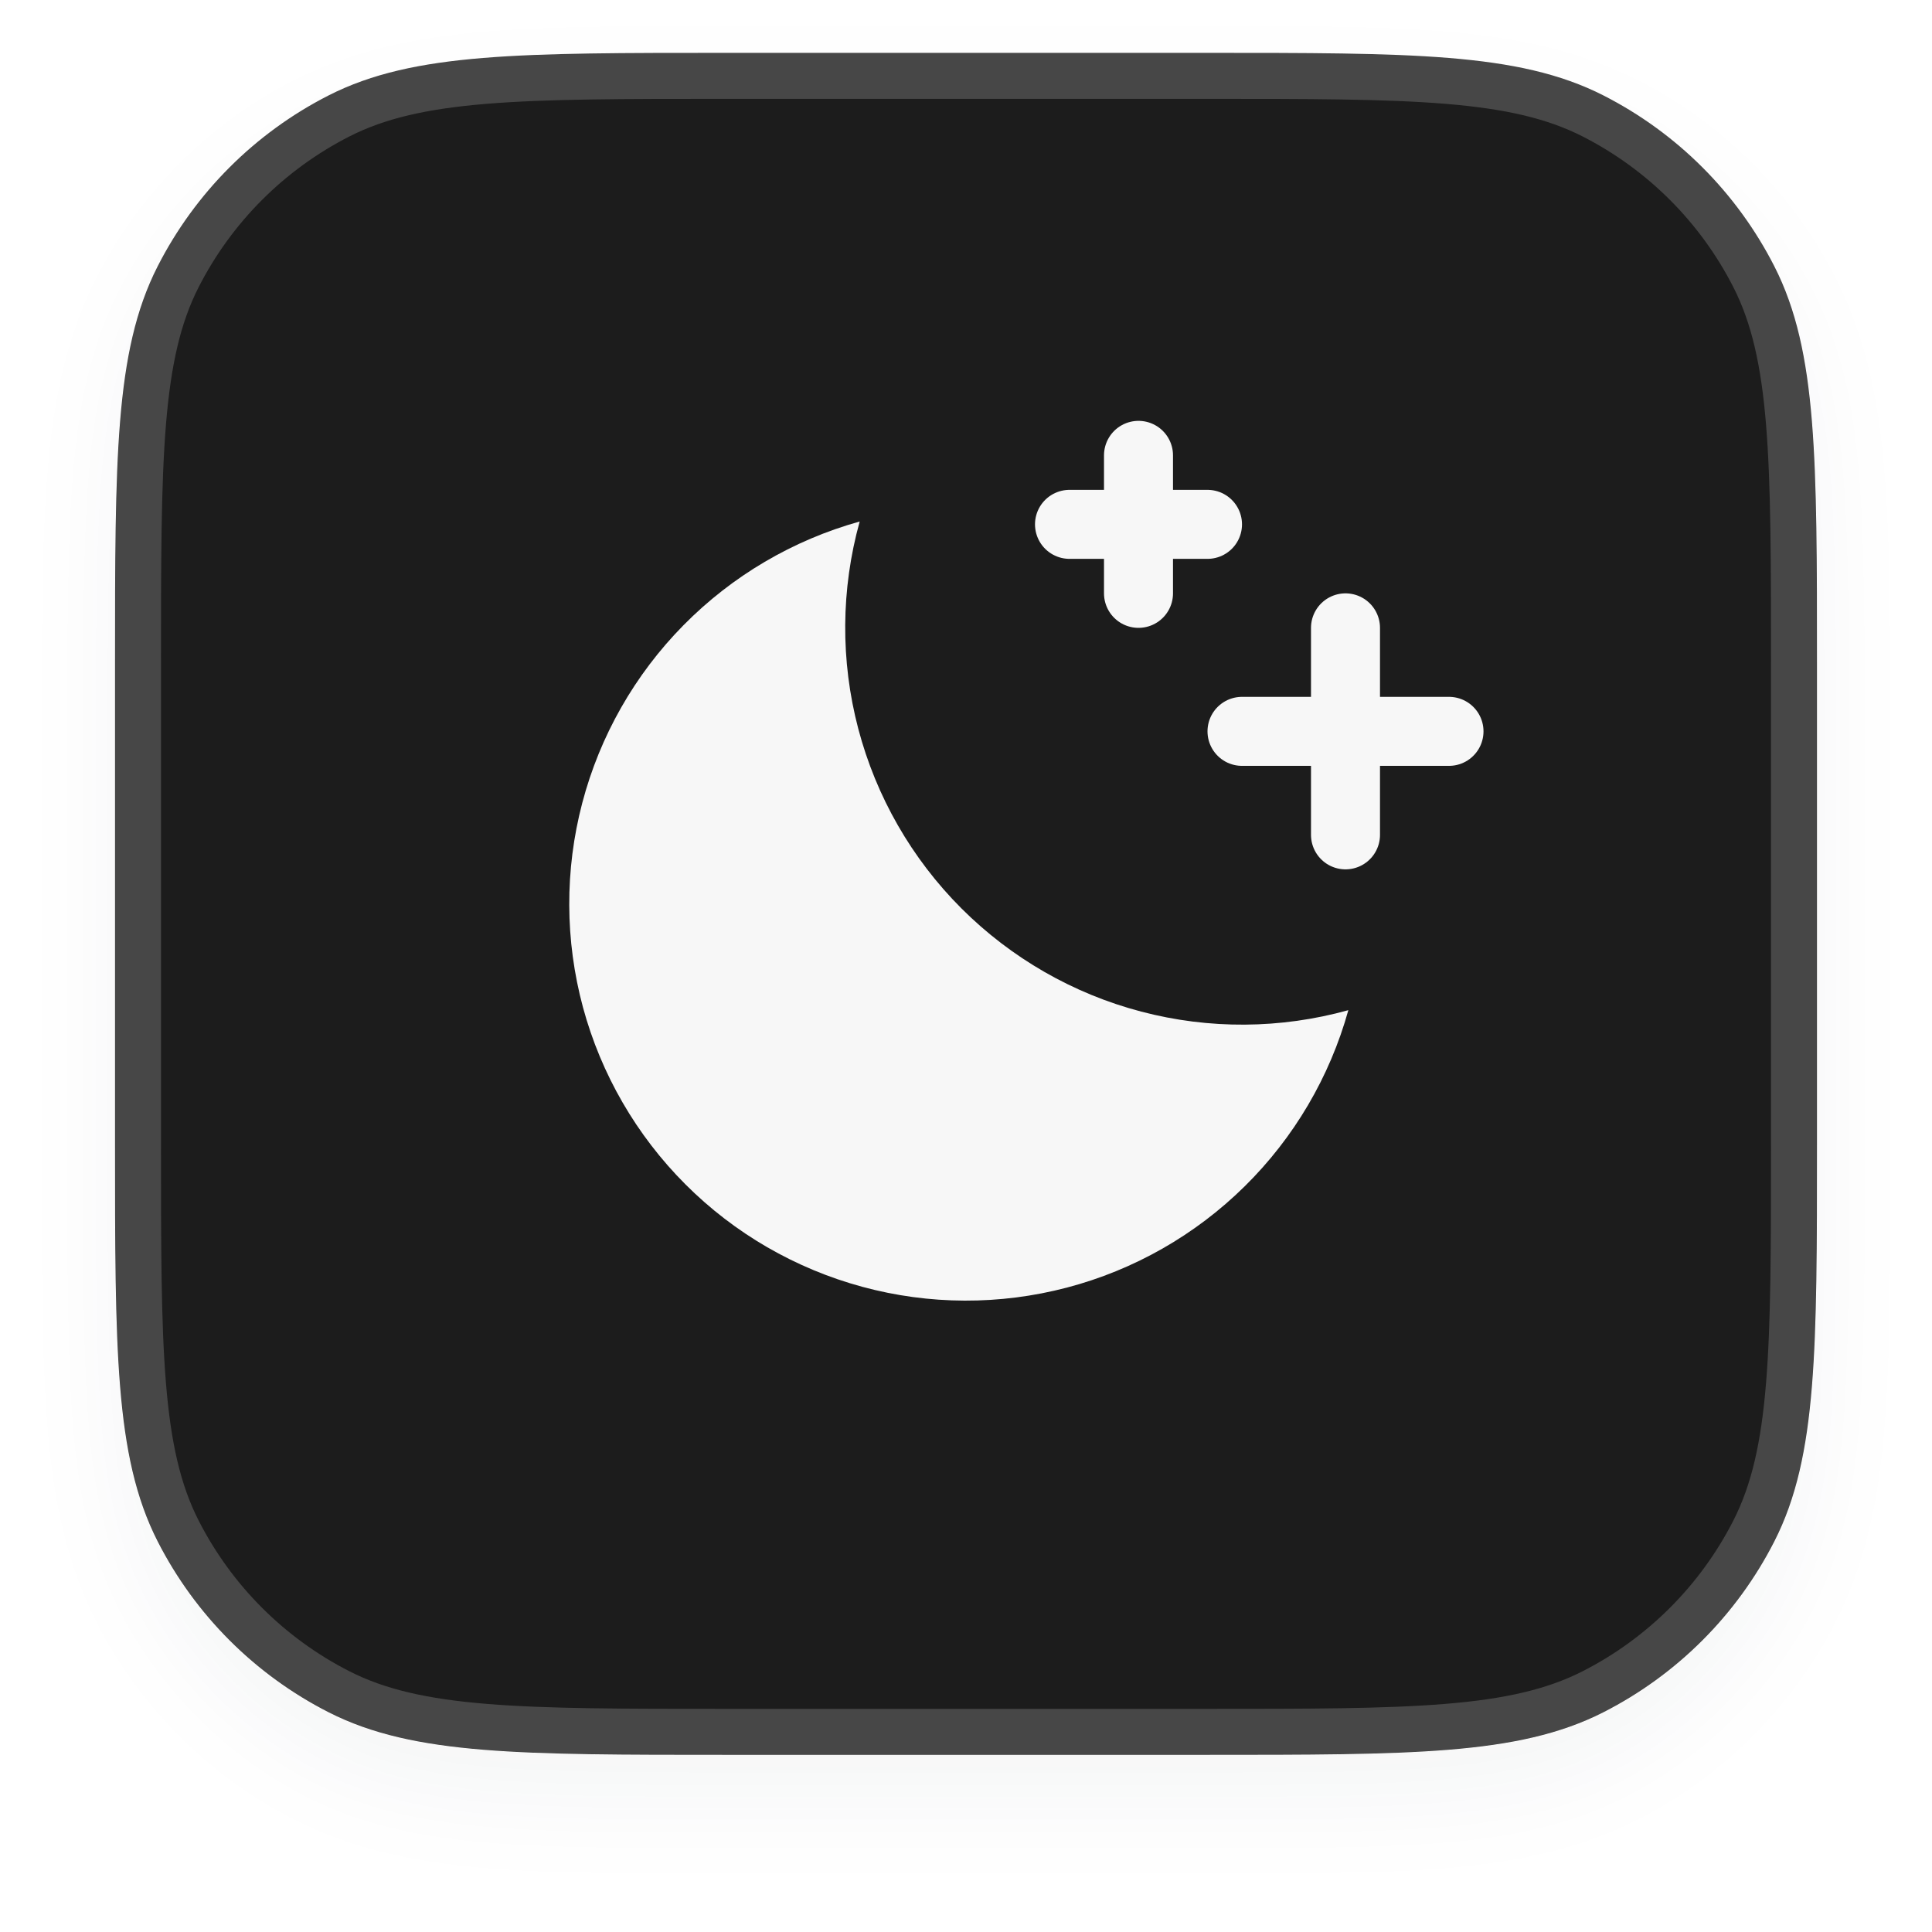
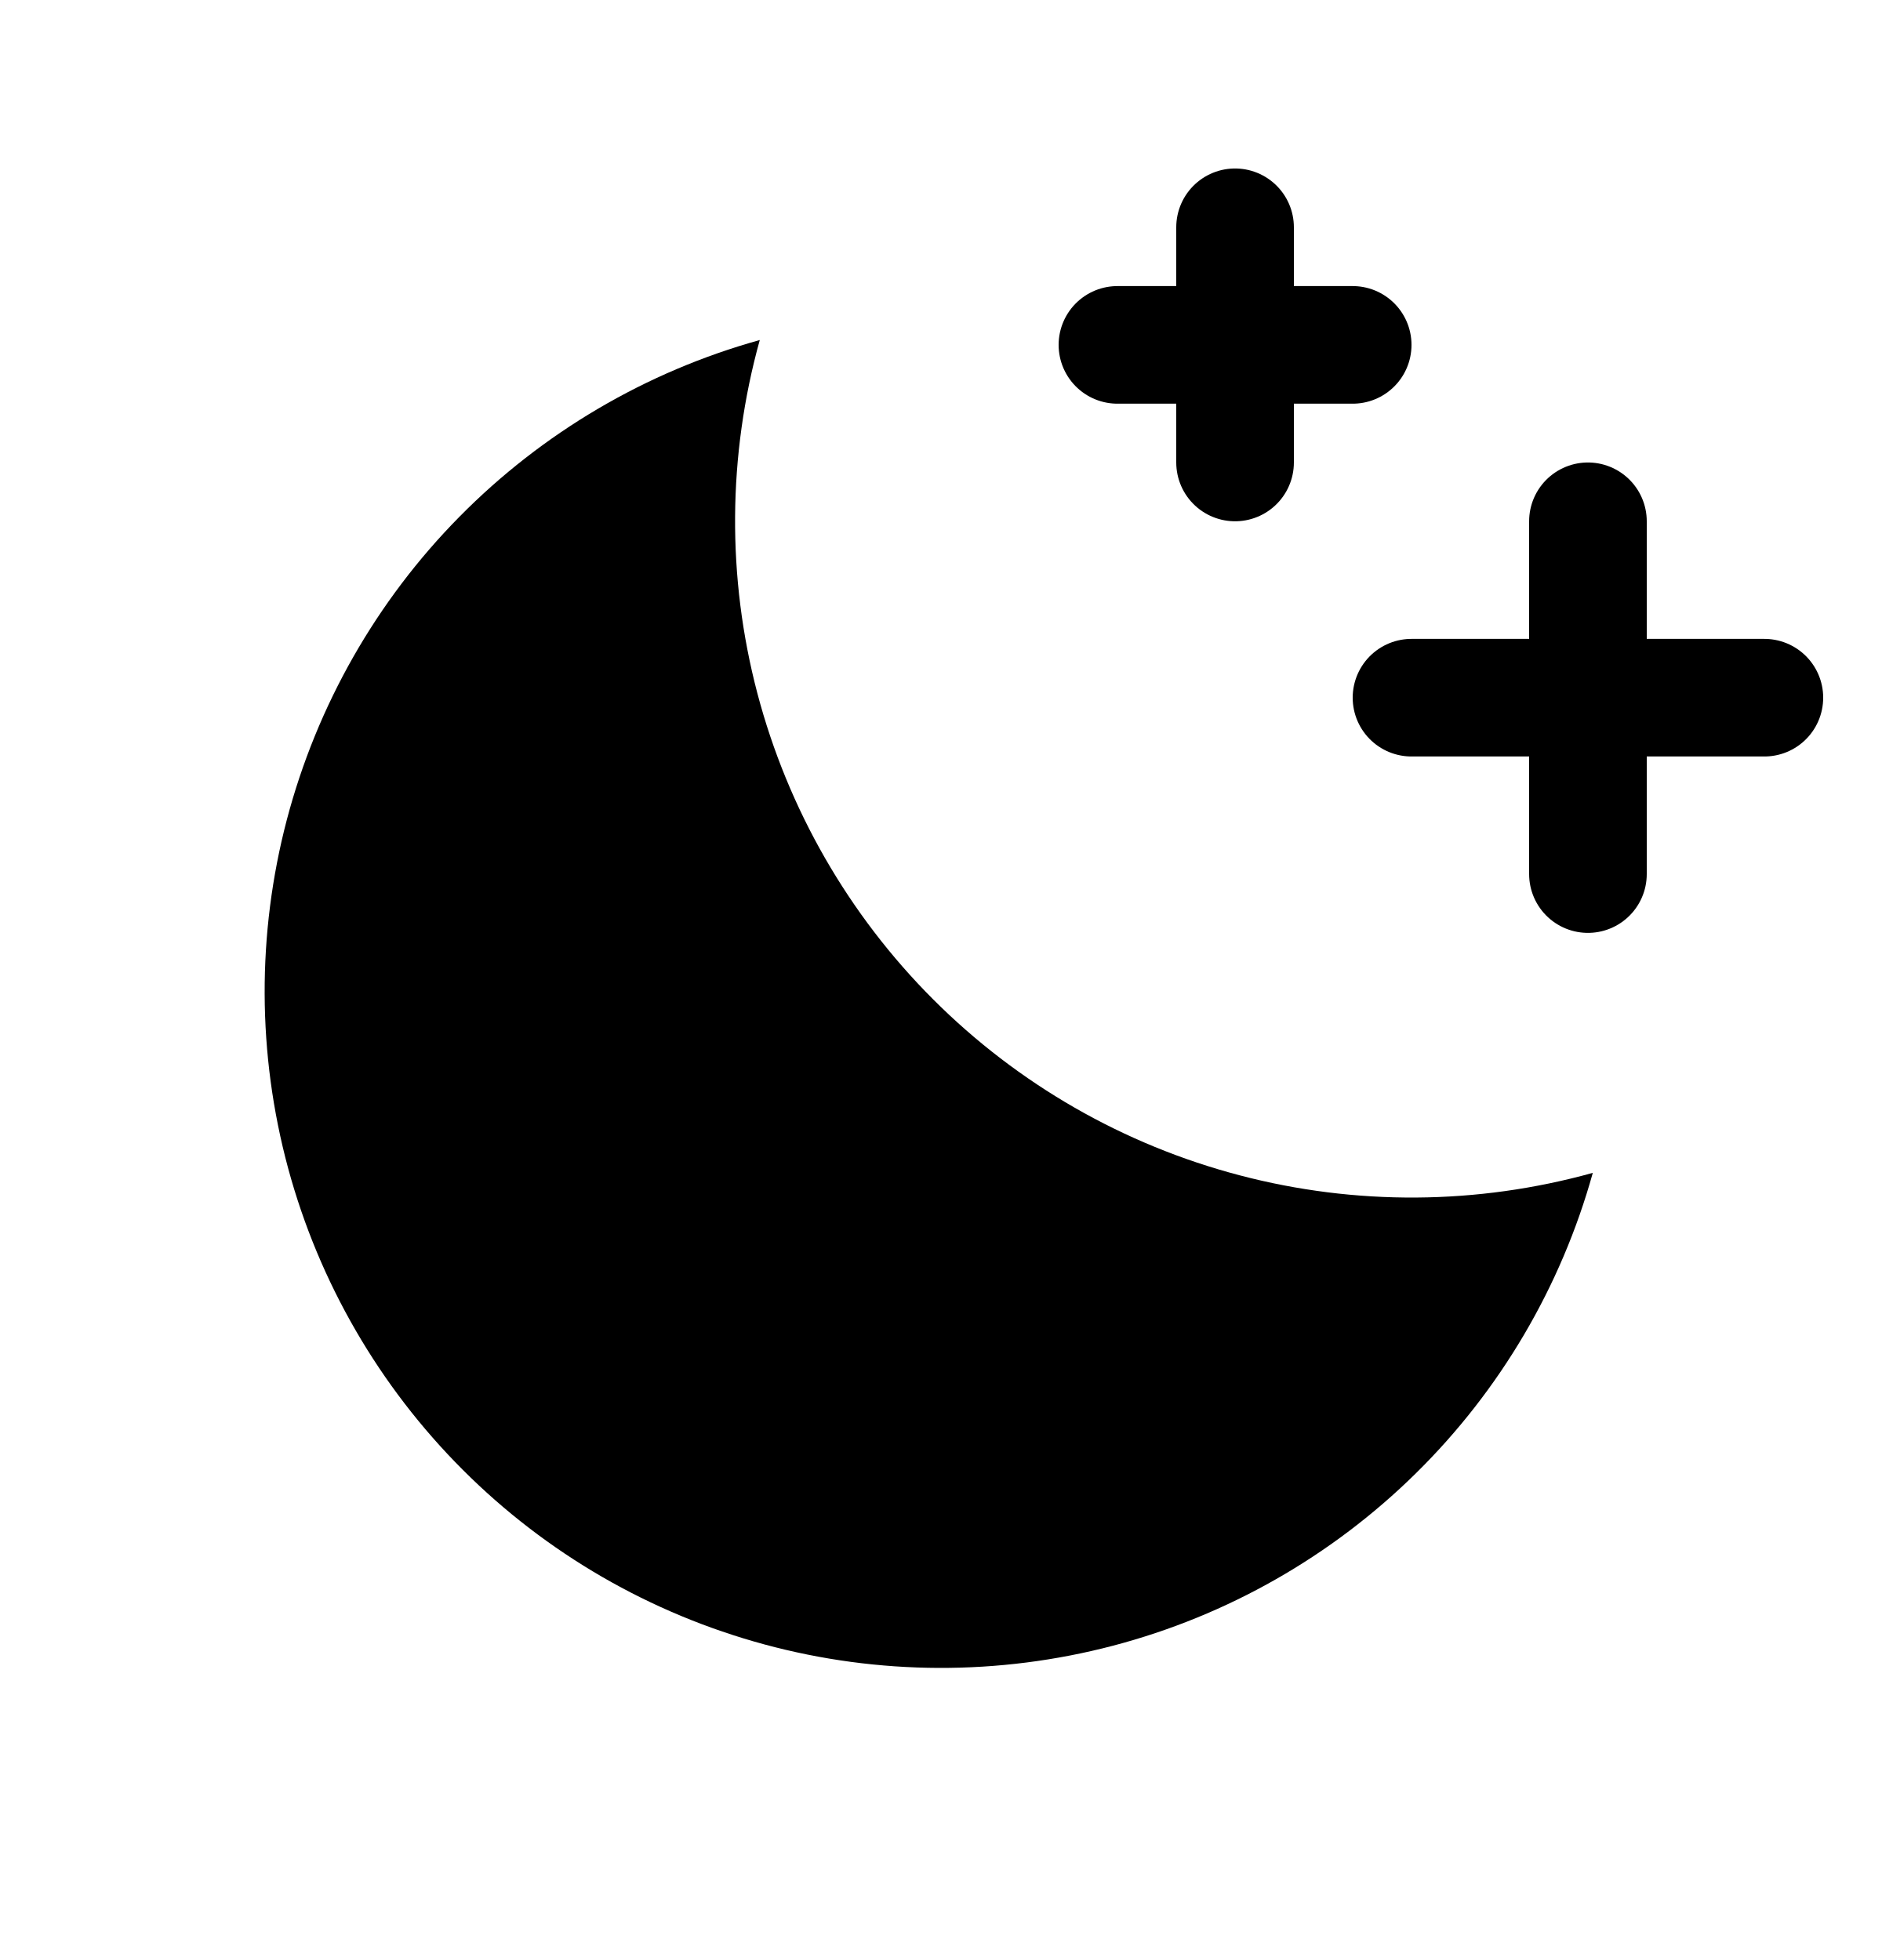
- <svg xmlns="http://www.w3.org/2000/svg" width="42" height="42" viewBox="0 0 42 42" fill="none">
-   <g filter="url(#filter0_d_700_4453)">
-     <path d="M3 14.449C3 9.969 3 7.729 3.872 6.017C4.639 4.512 5.863 3.288 7.368 2.521C9.079 1.649 11.32 1.649 15.8 1.649H26.2C30.68 1.649 32.921 1.649 34.632 2.521C36.137 3.288 37.361 4.512 38.128 6.017C39 7.729 39 9.969 39 14.449V24.849C39 29.33 39 31.57 38.128 33.281C37.361 34.786 36.137 36.01 34.632 36.777C32.921 37.649 30.68 37.649 26.2 37.649H15.8C11.32 37.649 9.079 37.649 7.368 36.777C5.863 36.01 4.639 34.786 3.872 33.281C3 31.57 3 29.33 3 24.849V14.449Z" fill="#1C1C1C" />
-     <path d="M3 14.449C3 9.969 3 7.729 3.872 6.017C4.639 4.512 5.863 3.288 7.368 2.521C9.079 1.649 11.32 1.649 15.8 1.649H26.2C30.68 1.649 32.921 1.649 34.632 2.521C36.137 3.288 37.361 4.512 38.128 6.017C39 7.729 39 9.969 39 14.449V24.849C39 29.33 39 31.57 38.128 33.281C37.361 34.786 36.137 36.01 34.632 36.777C32.921 37.649 30.68 37.649 26.2 37.649H15.8C11.32 37.649 9.079 37.649 7.368 36.777C5.863 36.01 4.639 34.786 3.872 33.281C3 31.57 3 29.33 3 24.849V14.449Z" stroke="#474747" />
-     <path d="M29.312 21.96C27.84 22.369 26.285 22.38 24.808 21.991C23.33 21.603 21.982 20.828 20.901 19.748C19.821 18.668 19.047 17.32 18.658 15.842C18.269 14.364 18.28 12.809 18.689 11.337L18.689 11.337C17.237 11.741 15.916 12.519 14.858 13.592C13.8 14.665 13.041 15.997 12.658 17.455C12.275 18.913 12.281 20.445 12.674 21.901C13.068 23.355 13.836 24.682 14.902 25.748C15.967 26.814 17.294 27.581 18.749 27.975C20.204 28.369 21.736 28.374 23.194 27.991C24.652 27.608 25.984 26.849 27.057 25.791C28.131 24.733 28.908 23.412 29.312 21.96L29.312 21.96Z" fill="#F7F7F7" />
-     <path d="M29.25 18.149V13.649" stroke="#F7F7F7" stroke-width="1.5" stroke-linecap="round" stroke-linejoin="round" />
-     <path d="M31.5 15.899H27" stroke="#F7F7F7" stroke-width="1.5" stroke-linecap="round" stroke-linejoin="round" />
-     <path d="M24.75 9.899V12.899" stroke="#F7F7F7" stroke-width="1.5" stroke-linecap="round" stroke-linejoin="round" />
-     <path d="M26.25 11.399H23.25" stroke="#F7F7F7" stroke-width="1.5" stroke-linecap="round" stroke-linejoin="round" />
-   </g>
-   <defs>
-     <filter id="filter0_d_700_4453" x="0.5" y="0.149" width="41" height="41" filterUnits="userSpaceOnUse" color-interpolation-filters="sRGB">
-       <feFlood flood-opacity="0" result="BackgroundImageFix" />
-       <feColorMatrix in="SourceAlpha" type="matrix" values="0 0 0 0 0 0 0 0 0 0 0 0 0 0 0 0 0 0 127 0" result="hardAlpha" />
-       <feOffset dy="1" />
-       <feGaussianBlur stdDeviation="1" />
-       <feComposite in2="hardAlpha" operator="out" />
-       <feColorMatrix type="matrix" values="0 0 0 0 0.063 0 0 0 0 0.094 0 0 0 0 0.157 0 0 0 0.04 0" />
-       <feBlend mode="normal" in2="BackgroundImageFix" result="effect1_dropShadow_700_4453" />
-       <feBlend mode="normal" in="SourceGraphic" in2="effect1_dropShadow_700_4453" result="shape" />
-     </filter>
-   </defs>
+ <svg xmlns="http://www.w3.org/2000/svg" width="24" height="25" viewBox="0 0 24 25" fill="none">
+   <path d="M20.312 14.96C18.84 15.369 17.285 15.38 15.808 14.991C14.33 14.603 12.982 13.829 11.901 12.748C10.821 11.668 10.047 10.319 9.658 8.842C9.269 7.364 9.28 5.809 9.689 4.337L9.689 4.337C8.237 4.741 6.916 5.519 5.858 6.592C4.8 7.665 4.042 8.997 3.658 10.455C3.275 11.913 3.281 13.445 3.674 14.9C4.068 16.355 4.836 17.682 5.902 18.748C6.967 19.814 8.294 20.581 9.749 20.975C11.204 21.369 12.736 21.374 14.194 20.991C15.652 20.608 16.984 19.849 18.057 18.791C19.131 17.733 19.908 16.412 20.312 14.96L20.312 14.96Z" fill="#000000" />
+   <path d="M20.25 11.149V6.649" stroke="#000000" stroke-width="1.5" stroke-linecap="round" stroke-linejoin="round" />
+   <path d="M22.5 8.899H18" stroke="#000000" stroke-width="1.5" stroke-linecap="round" stroke-linejoin="round" />
+   <path d="M15.75 2.899V5.899" stroke="#000000" stroke-width="1.5" stroke-linecap="round" stroke-linejoin="round" />
+   <path d="M17.25 4.399H14.25" stroke="#000000" stroke-width="1.5" stroke-linecap="round" stroke-linejoin="round" />
</svg>
